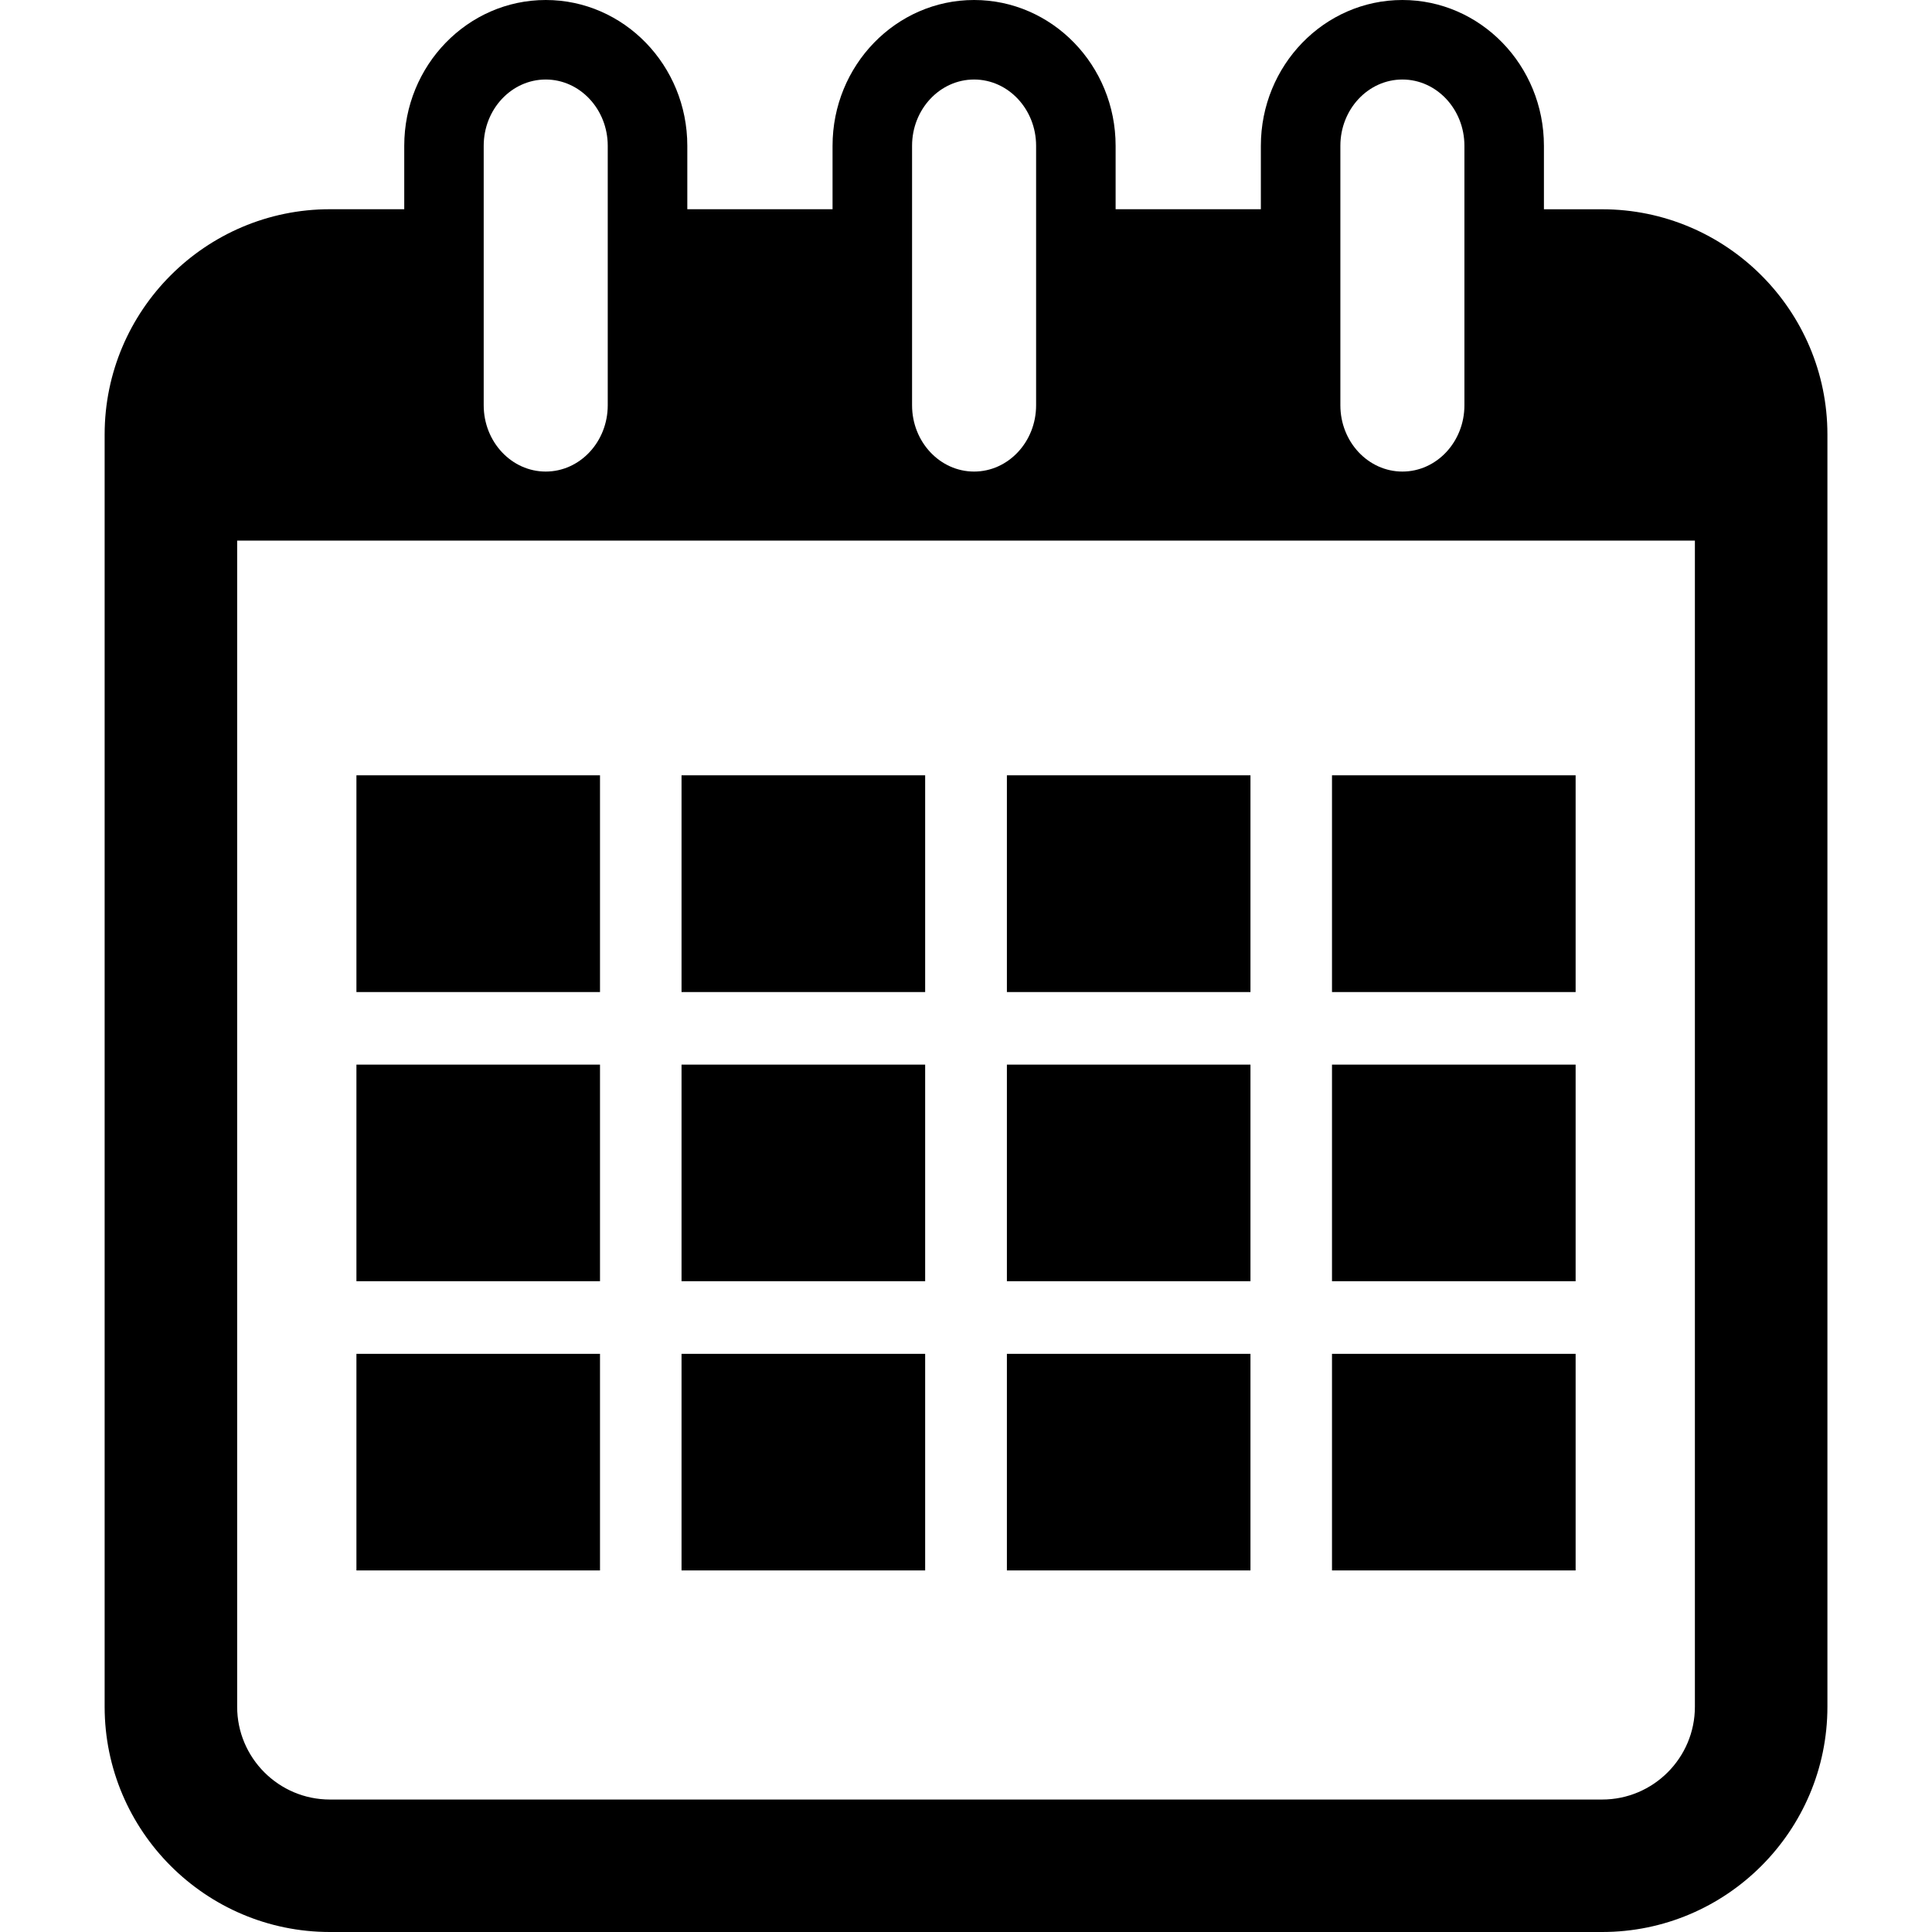
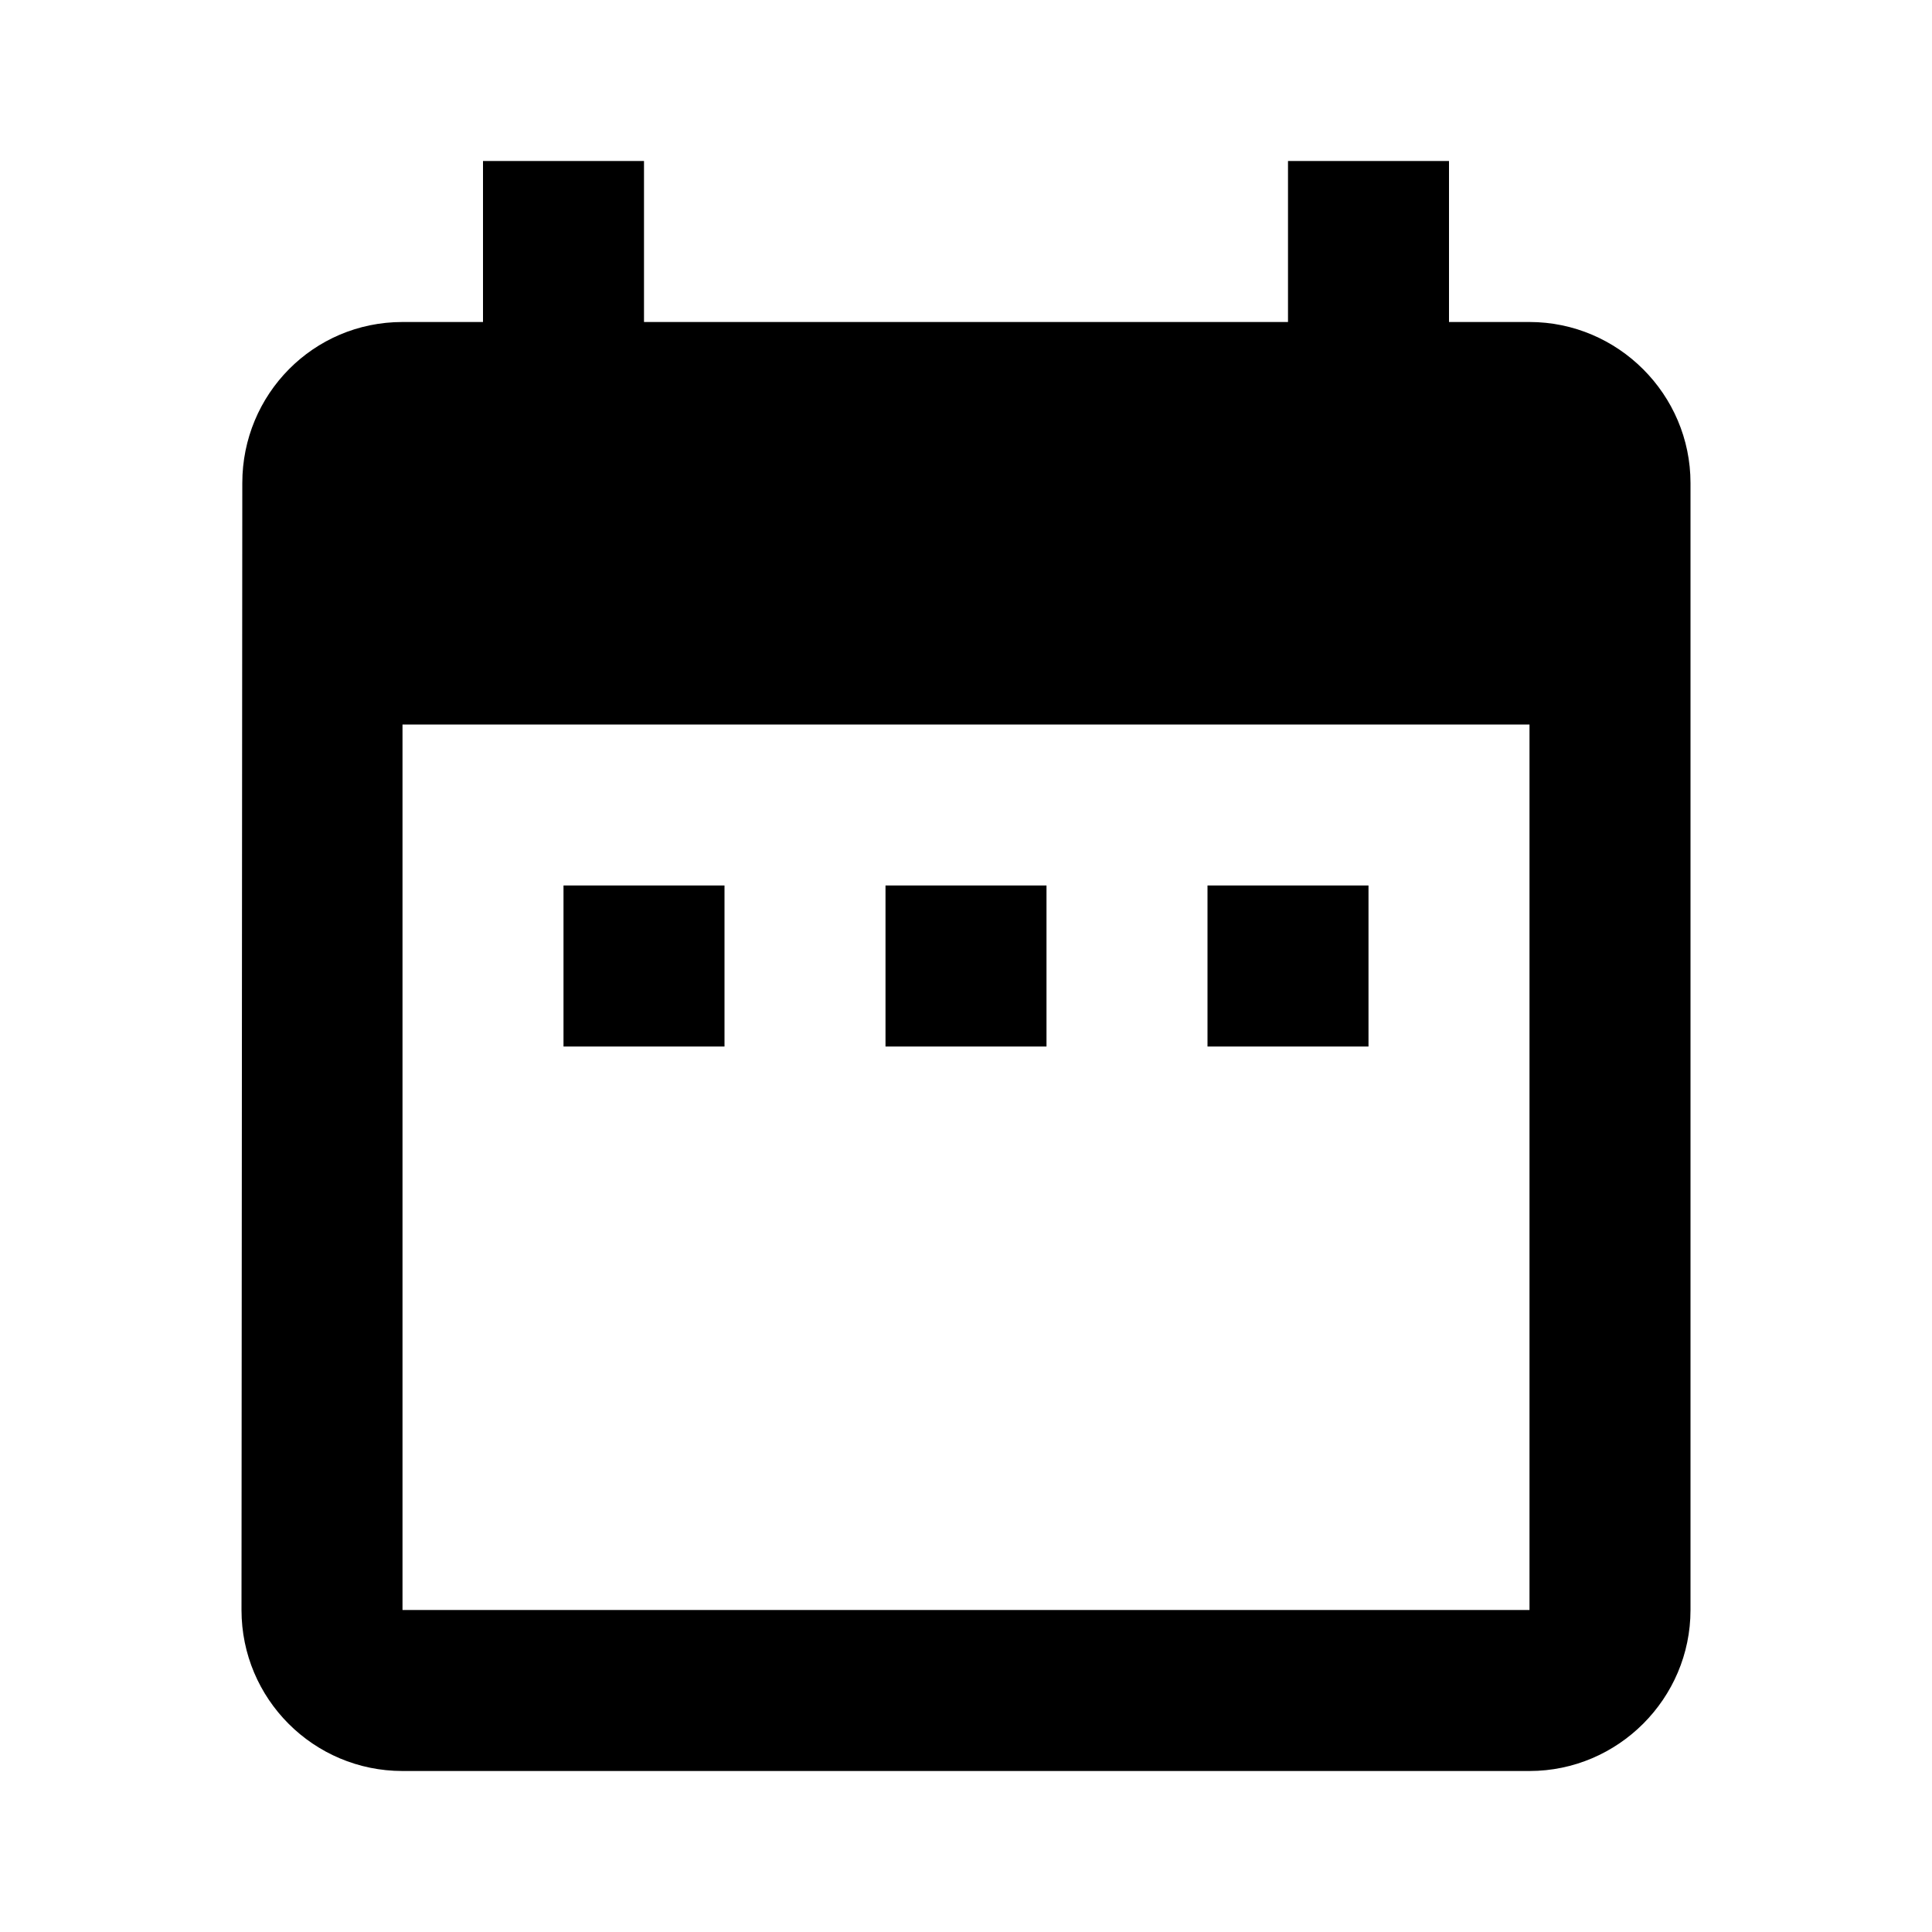
- <svg xmlns="http://www.w3.org/2000/svg" version="1.1" id="Capa_1" x="0px" y="0px" width="36.447px" height="36.447px" viewBox="0 0 36.447 36.447" style="enable-background:new 0 0 36.447 36.447;" xml:space="preserve">
-   <g>
-     <g>
-       <path d="M30.224,3.948h-1.098V2.75c0-1.517-1.197-2.75-2.67-2.75c-1.474,0-2.67,1.233-2.67,2.75v1.197h-2.74V2.75    c0-1.517-1.197-2.75-2.67-2.75c-1.473,0-2.67,1.233-2.67,2.75v1.197h-2.74V2.75c0-1.517-1.197-2.75-2.67-2.75    c-1.473,0-2.67,1.233-2.67,2.75v1.197H6.224c-2.343,0-4.25,1.907-4.25,4.25v24c0,2.343,1.907,4.25,4.25,4.25h24    c2.344,0,4.25-1.907,4.25-4.25v-24C34.474,5.855,32.567,3.948,30.224,3.948z M25.286,2.75c0-0.689,0.525-1.25,1.17-1.25    c0.646,0,1.17,0.561,1.17,1.25v4.896c0,0.689-0.524,1.25-1.17,1.25c-0.645,0-1.17-0.561-1.17-1.25V2.75z M17.206,2.75    c0-0.689,0.525-1.25,1.17-1.25s1.17,0.561,1.17,1.25v4.896c0,0.689-0.525,1.25-1.17,1.25s-1.17-0.561-1.17-1.25V2.75z M9.125,2.75    c0-0.689,0.525-1.25,1.17-1.25s1.17,0.561,1.17,1.25v4.896c0,0.689-0.525,1.25-1.17,1.25s-1.17-0.561-1.17-1.25V2.75z     M31.974,32.198c0,0.965-0.785,1.75-1.75,1.75h-24c-0.965,0-1.75-0.785-1.75-1.75v-22h27.5V32.198z" />
-       <rect x="6.724" y="14.626" width="4.595" height="4.089" />
-       <rect x="12.857" y="14.626" width="4.596" height="4.089" />
-       <rect x="18.995" y="14.626" width="4.595" height="4.089" />
-       <rect x="25.128" y="14.626" width="4.596" height="4.089" />
-       <rect x="6.724" y="20.084" width="4.595" height="4.086" />
-       <rect x="12.857" y="20.084" width="4.596" height="4.086" />
-       <rect x="18.995" y="20.084" width="4.595" height="4.086" />
-       <rect x="25.128" y="20.084" width="4.596" height="4.086" />
-       <rect x="6.724" y="25.54" width="4.595" height="4.086" />
-       <rect x="12.857" y="25.54" width="4.596" height="4.086" />
-       <rect x="18.995" y="25.54" width="4.595" height="4.086" />
-       <rect x="25.128" y="25.54" width="4.596" height="4.086" />
-     </g>
-   </g>
-   <g>
- </g>
-   <g>
- </g>
-   <g>
- </g>
-   <g>
- </g>
-   <g>
- </g>
-   <g>
- </g>
-   <g>
- </g>
-   <g>
- </g>
-   <g>
- </g>
-   <g>
- </g>
-   <g>
- </g>
-   <g>
- </g>
-   <g>
- </g>
-   <g>
- </g>
-   <g>
- </g>
+ <svg xmlns="http://www.w3.org/2000/svg" viewBox="0 0 24 24">
+   <path d="M9 11H7v2h2v-2zm4 0h-2v2h2v-2zm4 0h-2v2h2v-2zm2-7h-1V2h-2v2H8V2H6v2H5c-1.11 0-1.99.9-1.99 2L3 20a2 2 0 002 2h14c1.1 0 2-.9 2-2V6c0-1.1-.9-2-2-2zm0 16H5V9h14v11z" />
</svg>
